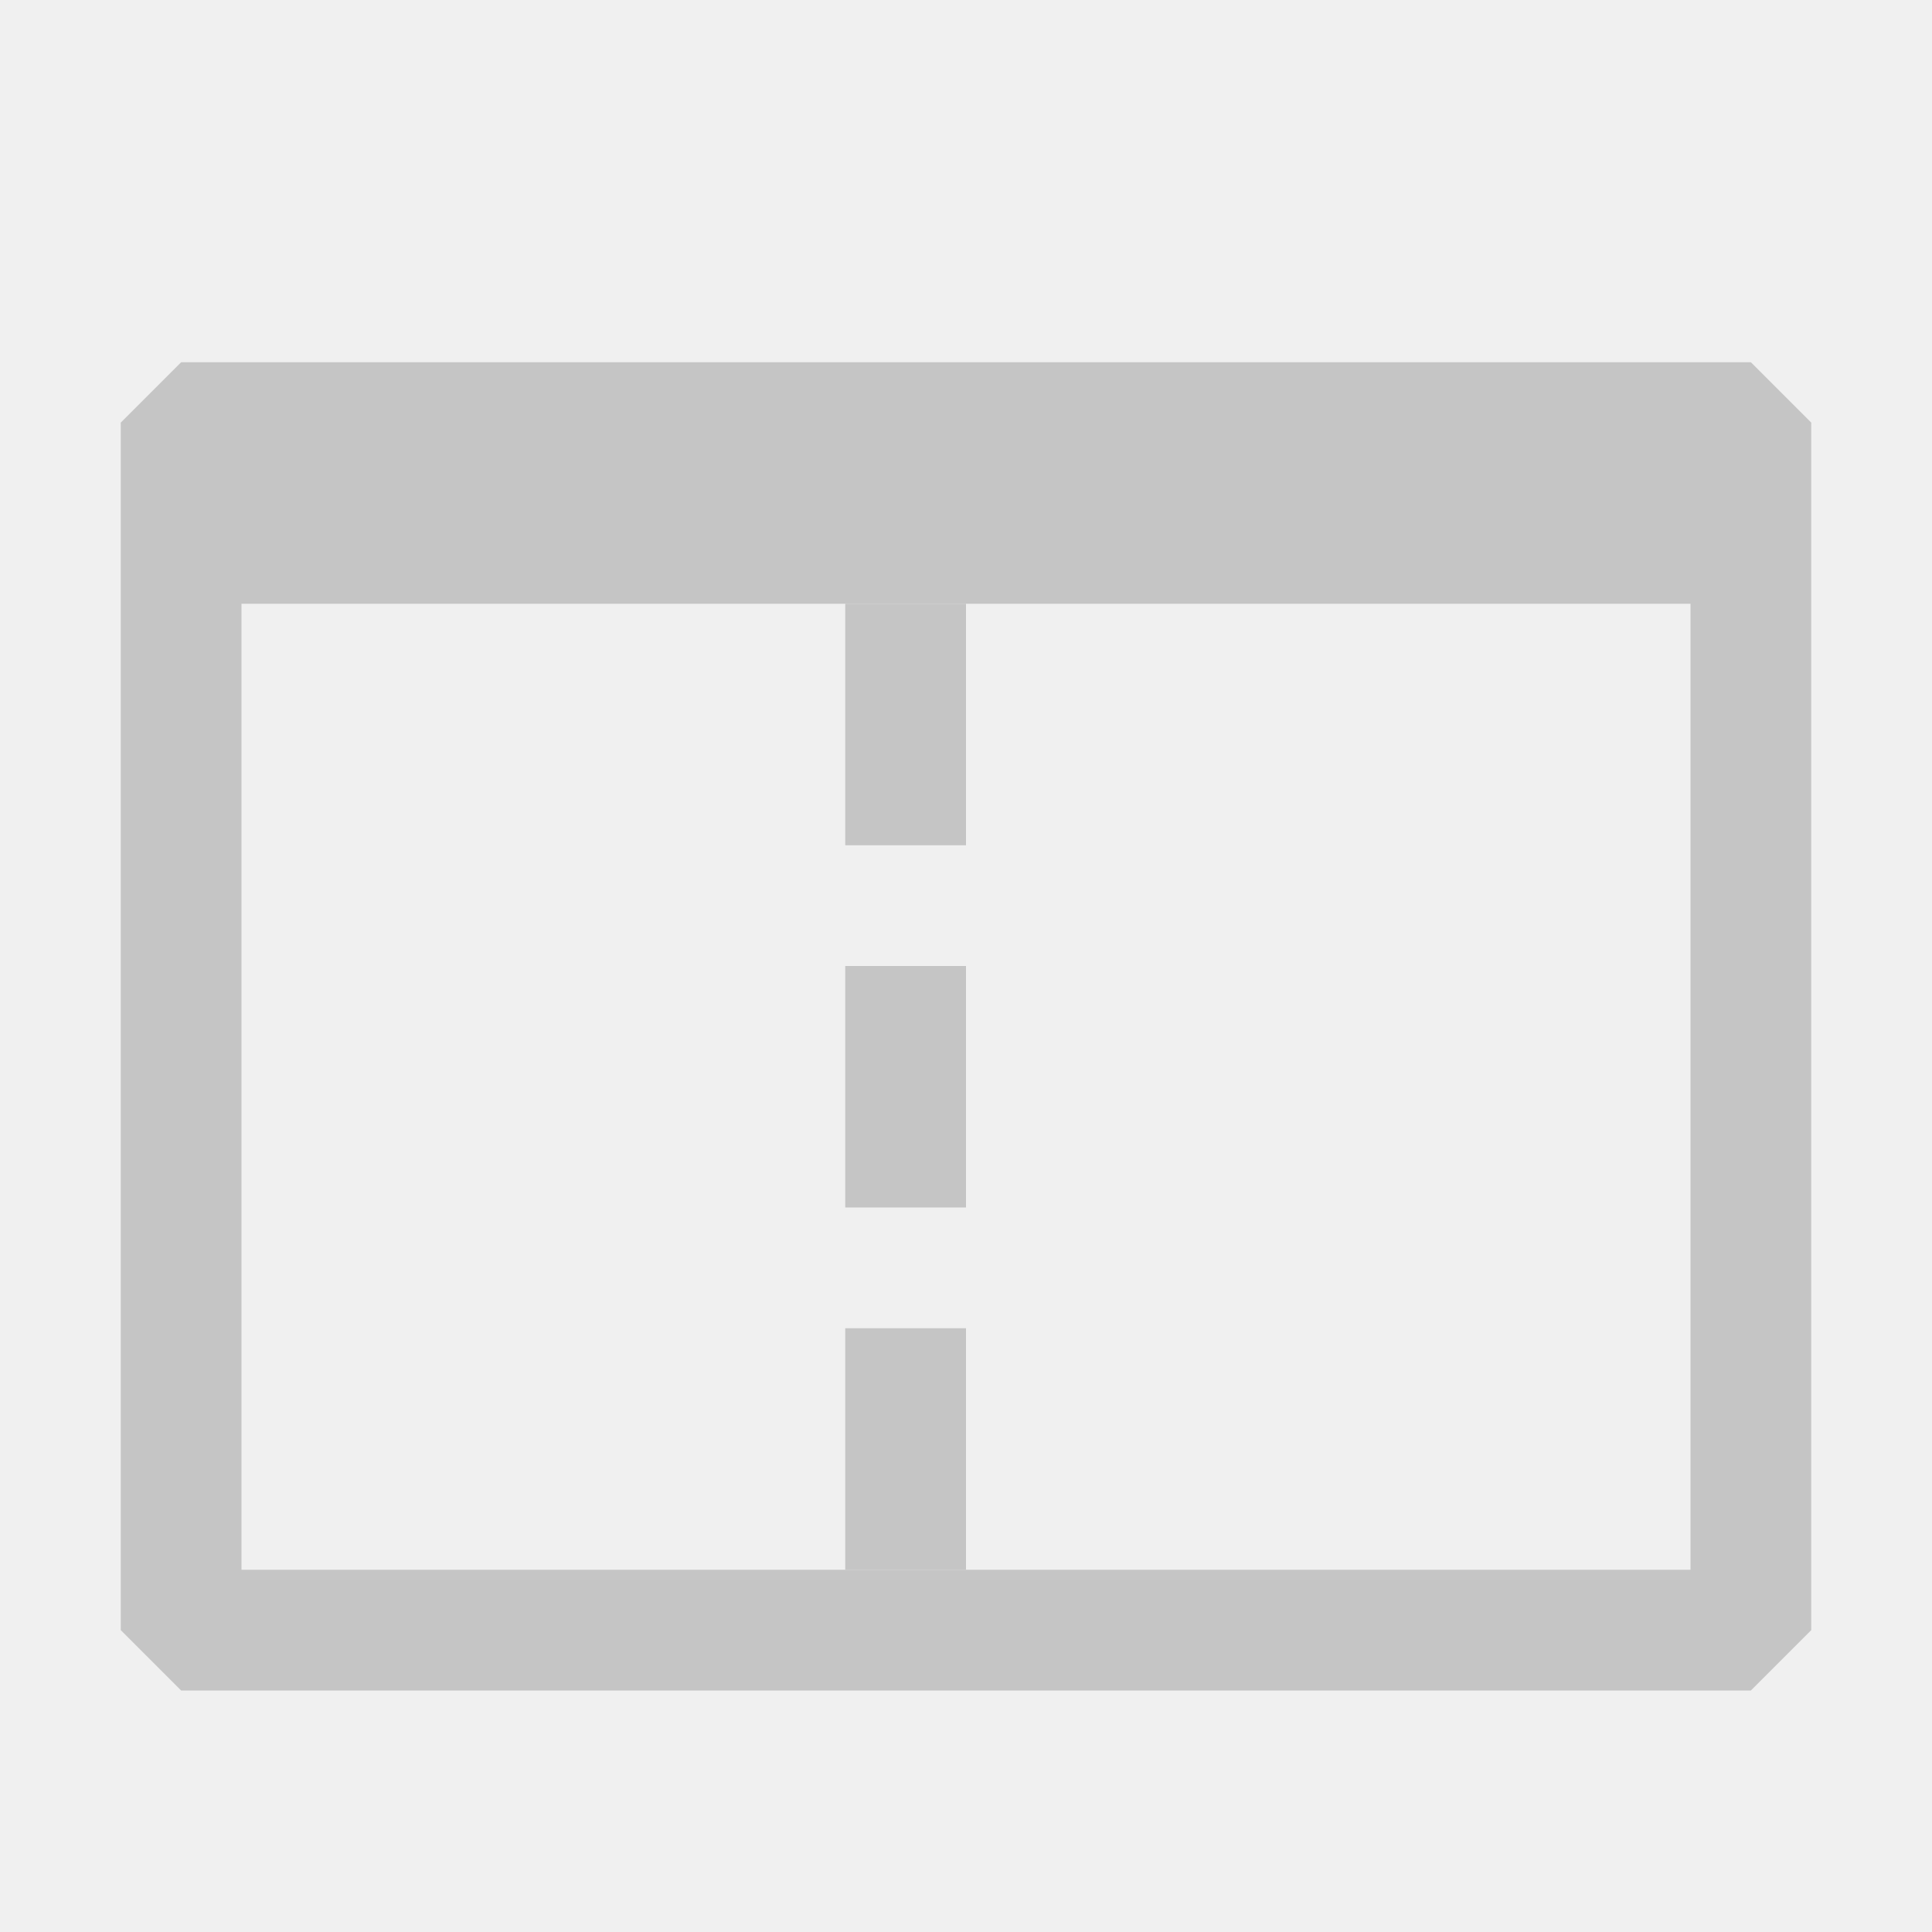
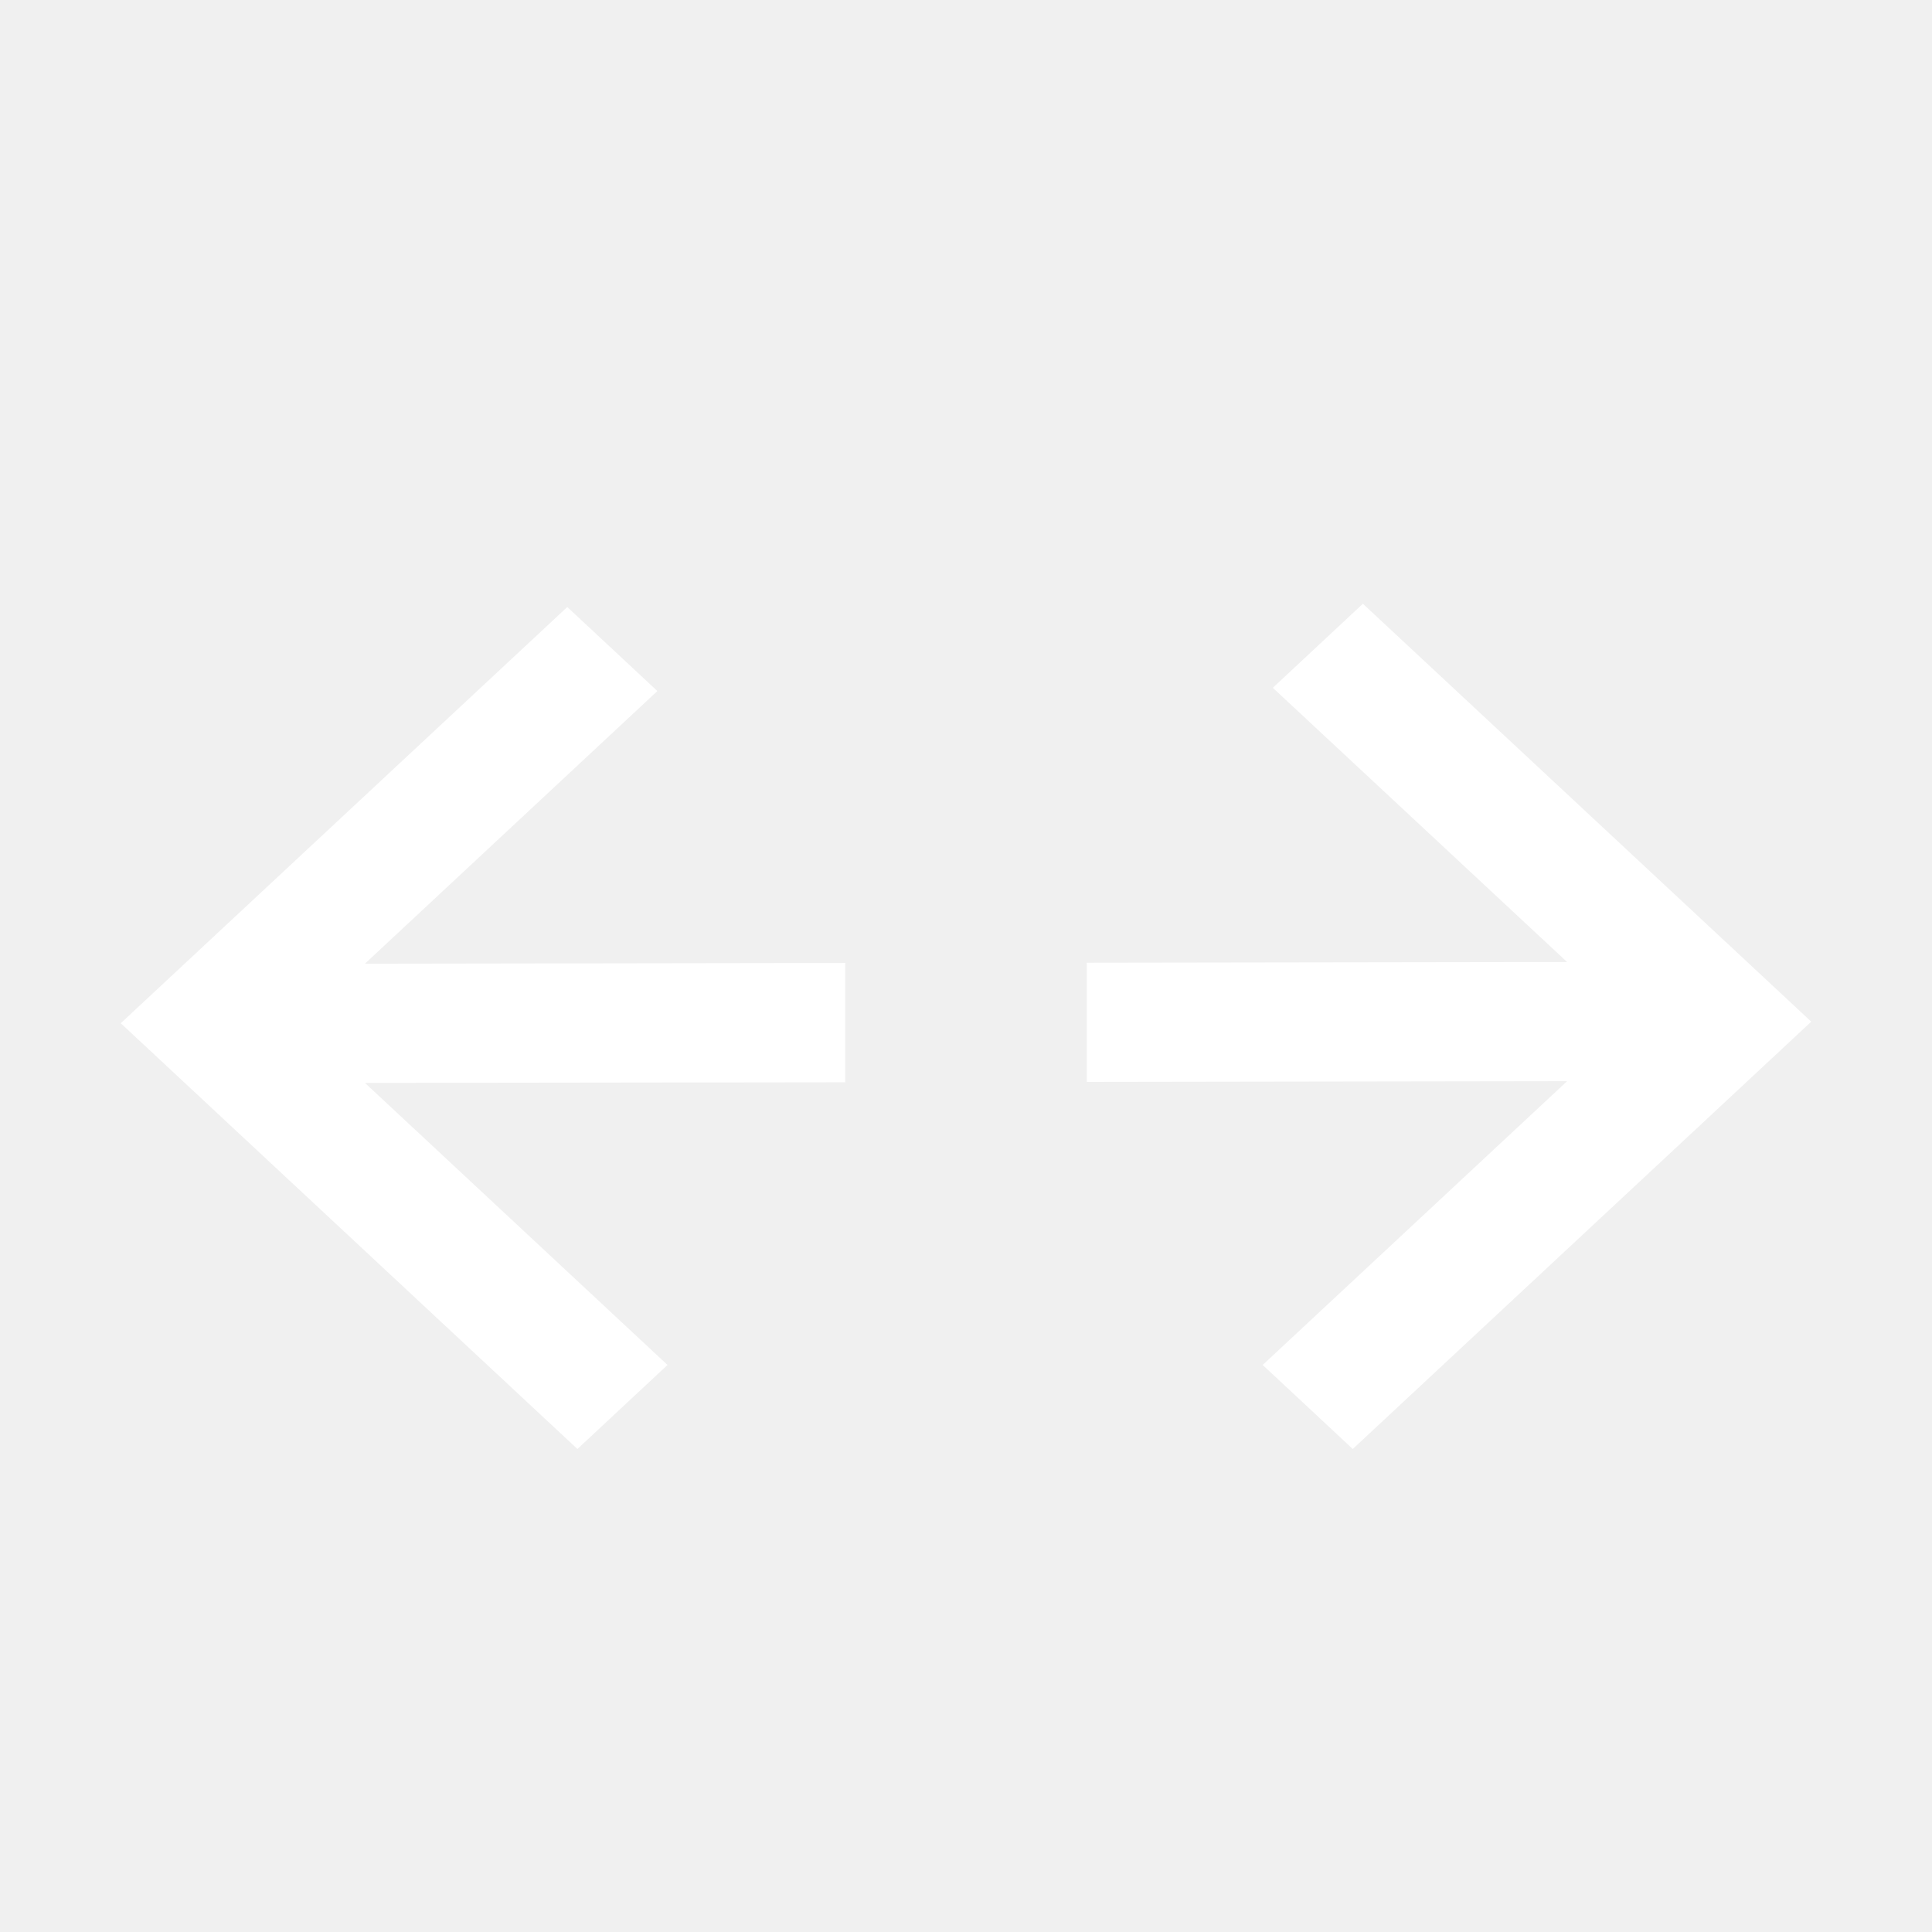
<svg xmlns="http://www.w3.org/2000/svg" width="16" height="16" viewBox="0 0 16 16" fill="none">
-   <path d="M8 5V7H7V5H8ZM7 10H8V8H7V10ZM7 13H8V11H7V13Z" fill="#C5C5C5" />
-   <path d="M14.5 3H1.5L1 3.5V13.5L1.5 14H14.5L15 13.5V3.5L14.5 3ZM14 13H2V5H14V13Z" fill="#C5C5C5" />
+   <path fill-rule="evenodd" clip-rule="evenodd" d="M11.203 12L10.457 11.304L12.978 8.954L9 8.96L9 7.973L12.978 7.967L10.541 5.696L11.287 5L15 8.461L11.203 12ZM7 7.975L3.022 7.981L5.444 5.723L4.698 5.027L1 8.474L4.782 12L5.528 11.304L3.022 8.968L7 8.963L7 7.975Z" fill="white" />
</svg>
